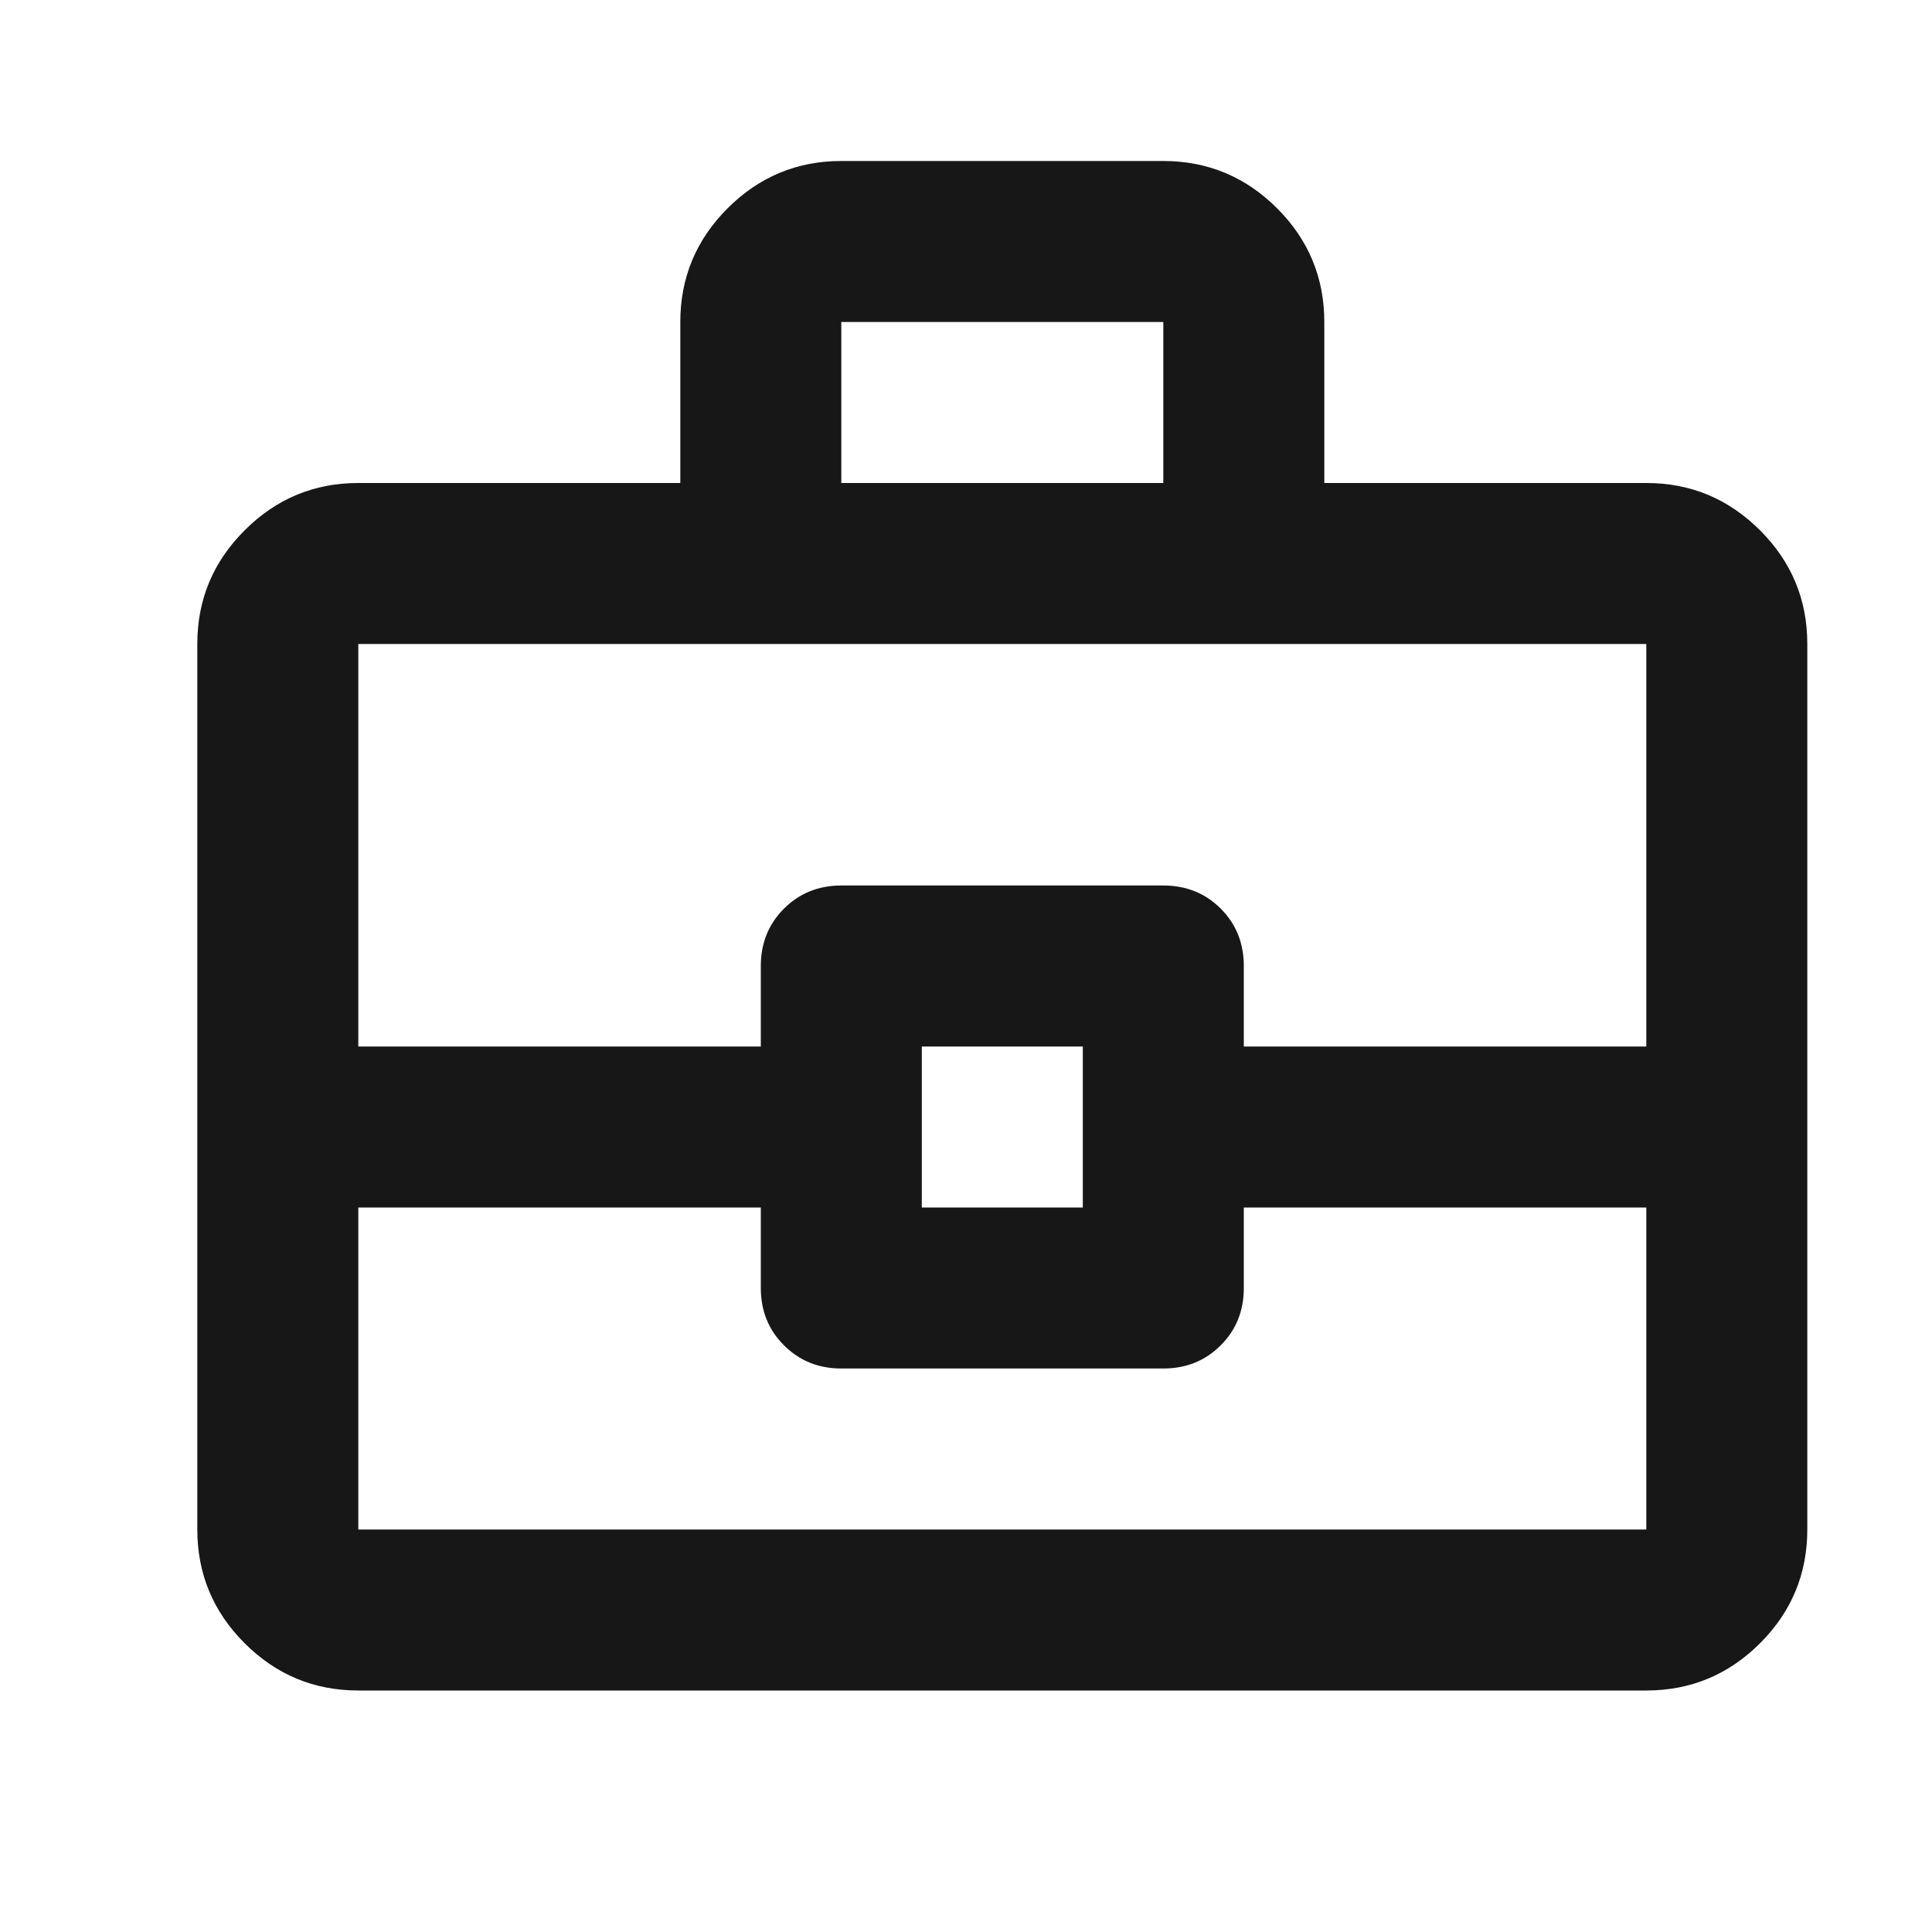
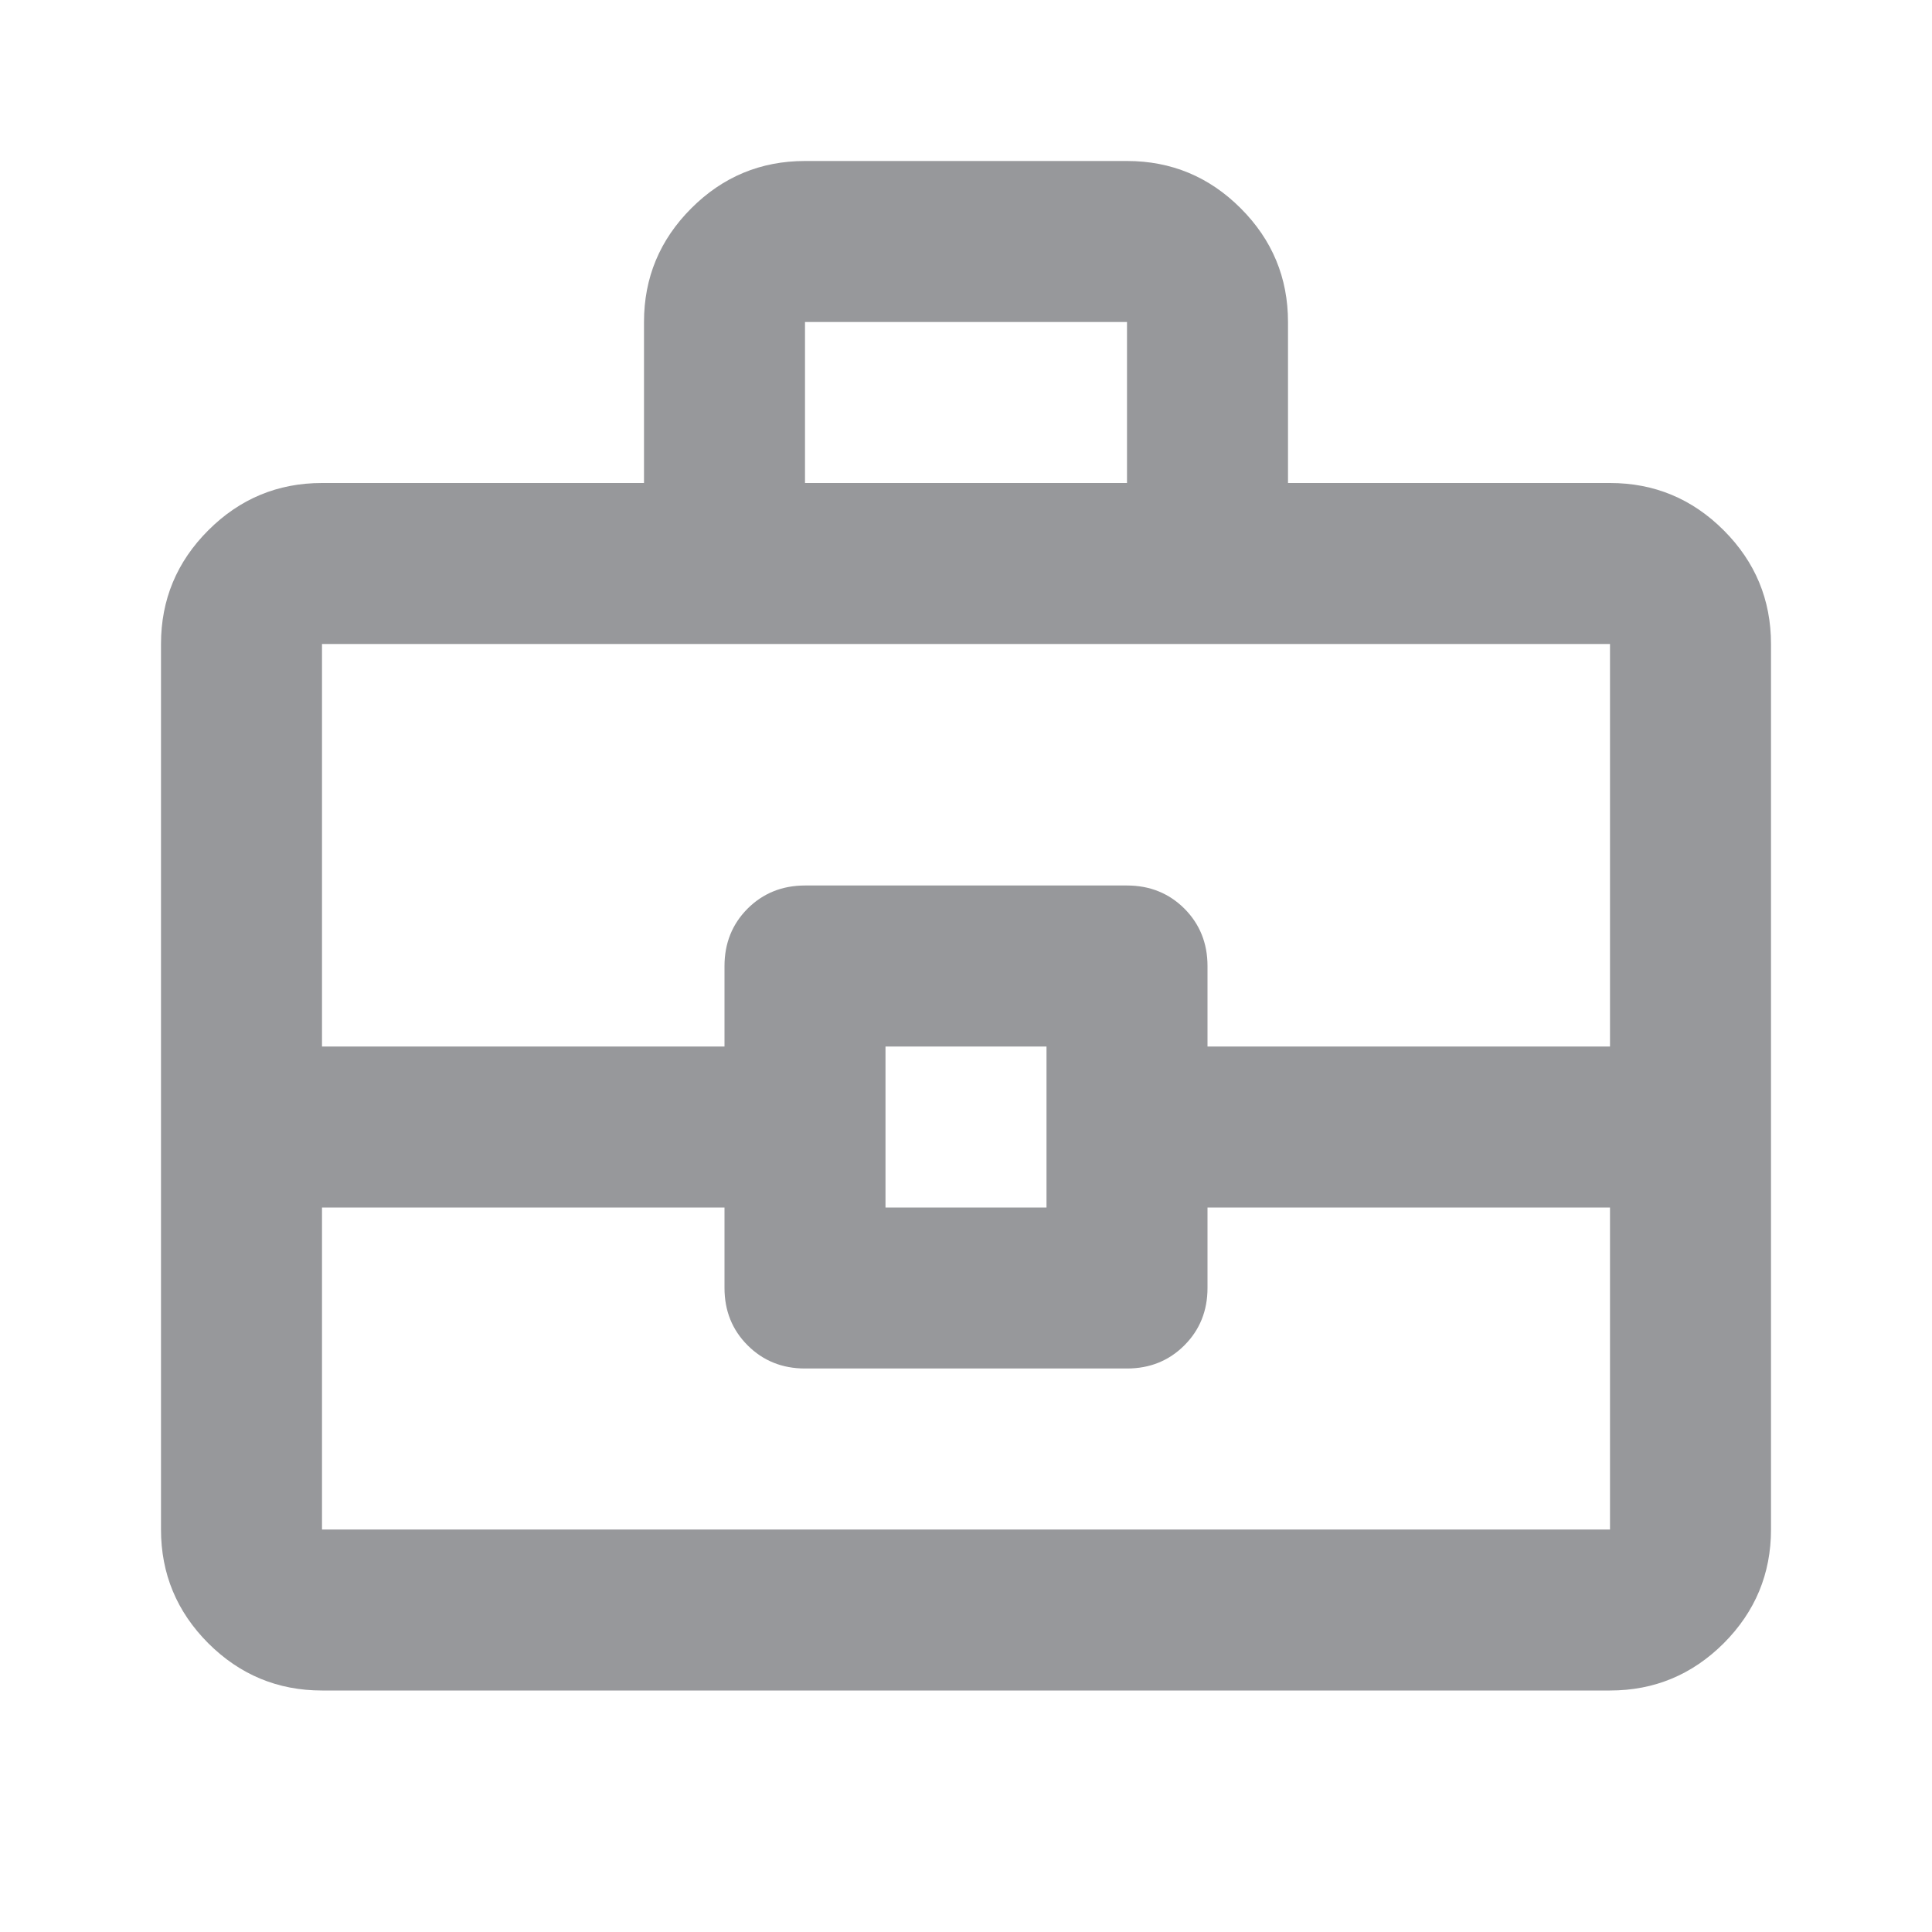
<svg xmlns="http://www.w3.org/2000/svg" width="24" height="24" viewBox="0 0 24 24" fill="none">
-   <mask id="mask0_115_37" style="mask-type:alpha" maskUnits="userSpaceOnUse" x="0" y="0" width="24" height="24">
-     <rect x="0.451" width="24" height="24" fill="#D9D9D9" />
+   <mask id="mask0_1457_2698" style="mask-type:alpha" maskUnits="userSpaceOnUse" x="0" y="0" width="24" height="24">
+     <rect width="24" height="24" fill="#D9D9D9" />
  </mask>
-   <g mask="url(#mask0_115_37)">
-     <path d="M4.451 21C3.901 21 3.431 20.804 3.039 20.413C2.647 20.021 2.451 19.55 2.451 19V8C2.451 7.45 2.647 6.979 3.039 6.588C3.431 6.196 3.901 6 4.451 6H8.451V4C8.451 3.45 8.647 2.979 9.039 2.587C9.431 2.196 9.901 2 10.451 2H14.451C15.001 2 15.472 2.196 15.864 2.587C16.256 2.979 16.451 3.45 16.451 4V6H20.451C21.001 6 21.472 6.196 21.864 6.588C22.256 6.979 22.451 7.45 22.451 8V19C22.451 19.55 22.256 20.021 21.864 20.413C21.472 20.804 21.001 21 20.451 21H4.451ZM10.451 6H14.451V4H10.451V6ZM20.451 15H15.451V16C15.451 16.283 15.356 16.521 15.164 16.712C14.972 16.904 14.735 17 14.451 17H10.451C10.168 17 9.931 16.904 9.739 16.712C9.547 16.521 9.451 16.283 9.451 16V15H4.451V19H20.451V15ZM11.451 15H13.451V13H11.451V15ZM4.451 13H9.451V12C9.451 11.717 9.547 11.479 9.739 11.287C9.931 11.096 10.168 11 10.451 11H14.451C14.735 11 14.972 11.096 15.164 11.287C15.356 11.479 15.451 11.717 15.451 12V13H20.451V8H4.451V13Z" fill="#171717" />
+   <g mask="url(#mask0_1457_2698)">
+     <path d="M4 21C3.45 21 2.979 20.804 2.587 20.413C2.196 20.021 2 19.55 2 19V8C2 7.45 2.196 6.979 2.587 6.588C2.979 6.196 3.45 6 4 6H8V4C8 3.45 8.196 2.979 8.588 2.587C8.979 2.196 9.45 2 10 2H14C14.55 2 15.021 2.196 15.412 2.587C15.804 2.979 16 3.45 16 4V6H20C20.55 6 21.021 6.196 21.413 6.588C21.804 6.979 22 7.45 22 8V19C22 19.55 21.804 20.021 21.413 20.413C21.021 20.804 20.55 21 20 21H4ZM10 6H14V4H10V6ZM20 15H15V16C15 16.283 14.904 16.521 14.713 16.712C14.521 16.904 14.283 17 14 17H10C9.717 17 9.479 16.904 9.287 16.712C9.096 16.521 9 16.283 9 16V15H4V19H20V15ZM11 15H13V13H11V15ZM4 13H9V12C9 11.717 9.096 11.479 9.287 11.287C9.479 11.096 9.717 11 10 11H14C14.283 11 14.521 11.096 14.713 11.287C14.904 11.479 15 11.717 15 12V13H20V8H4V13Z" fill="#97989B" />
  </g>
</svg>
